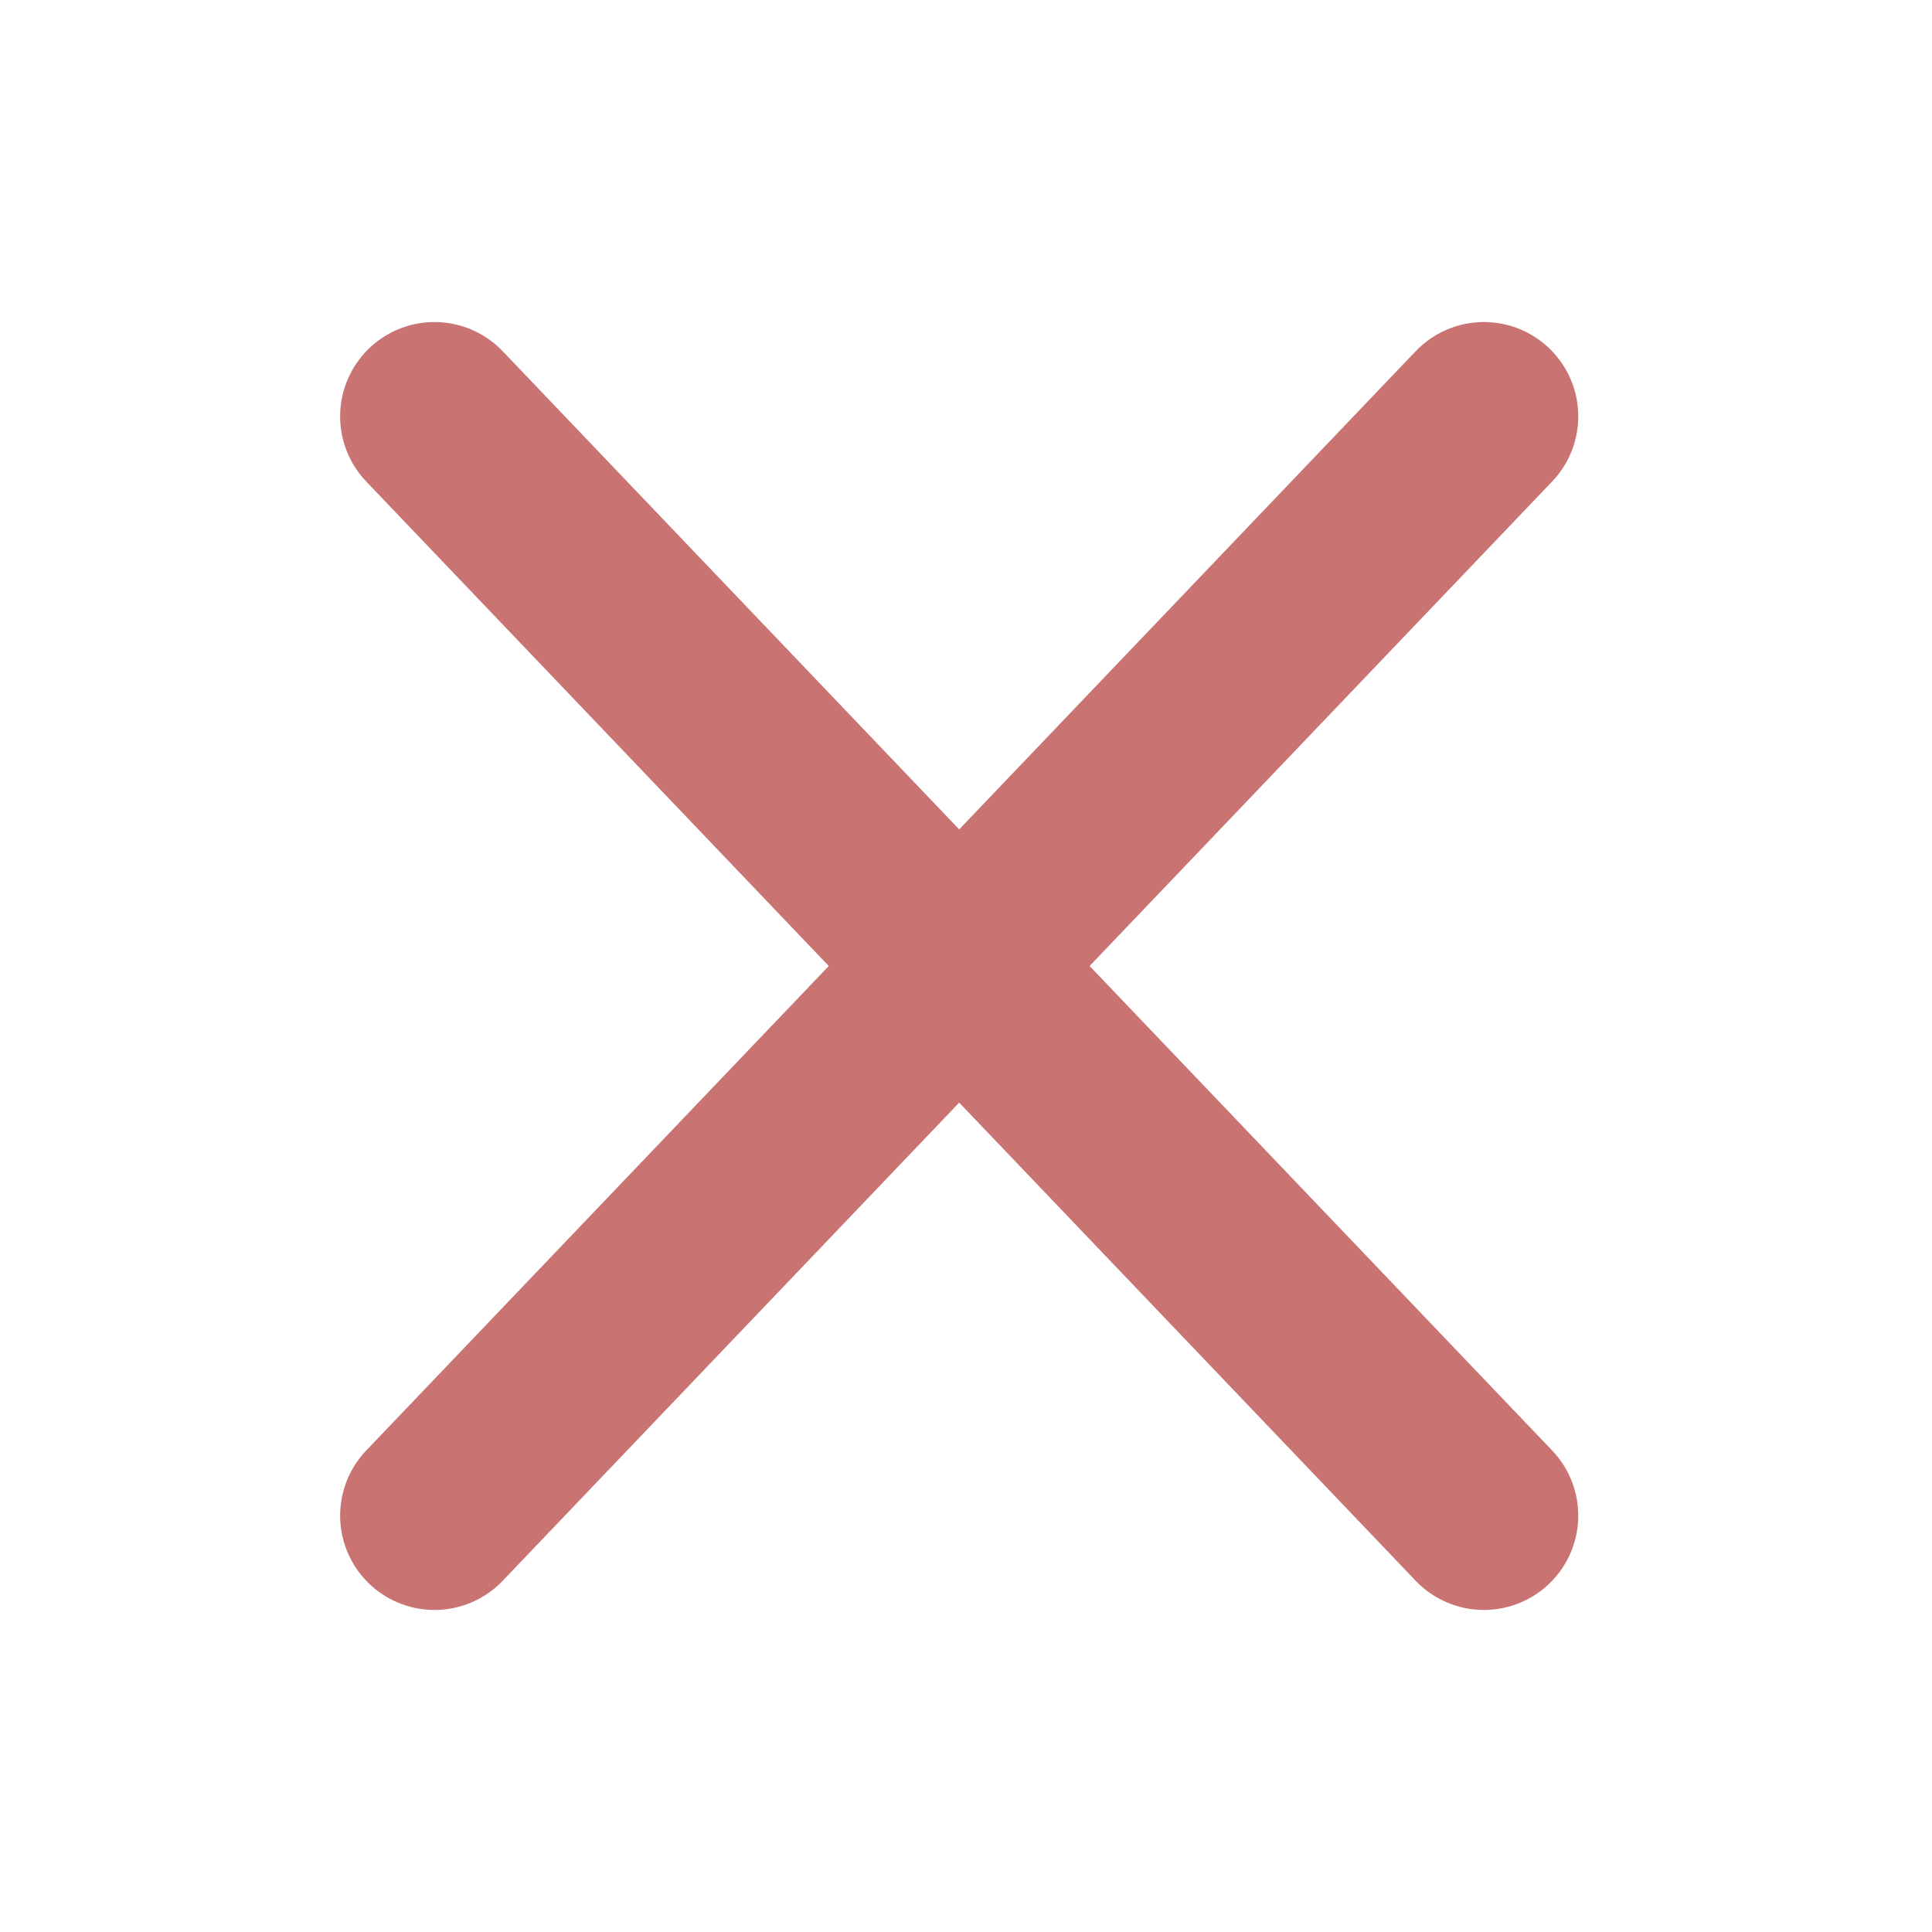
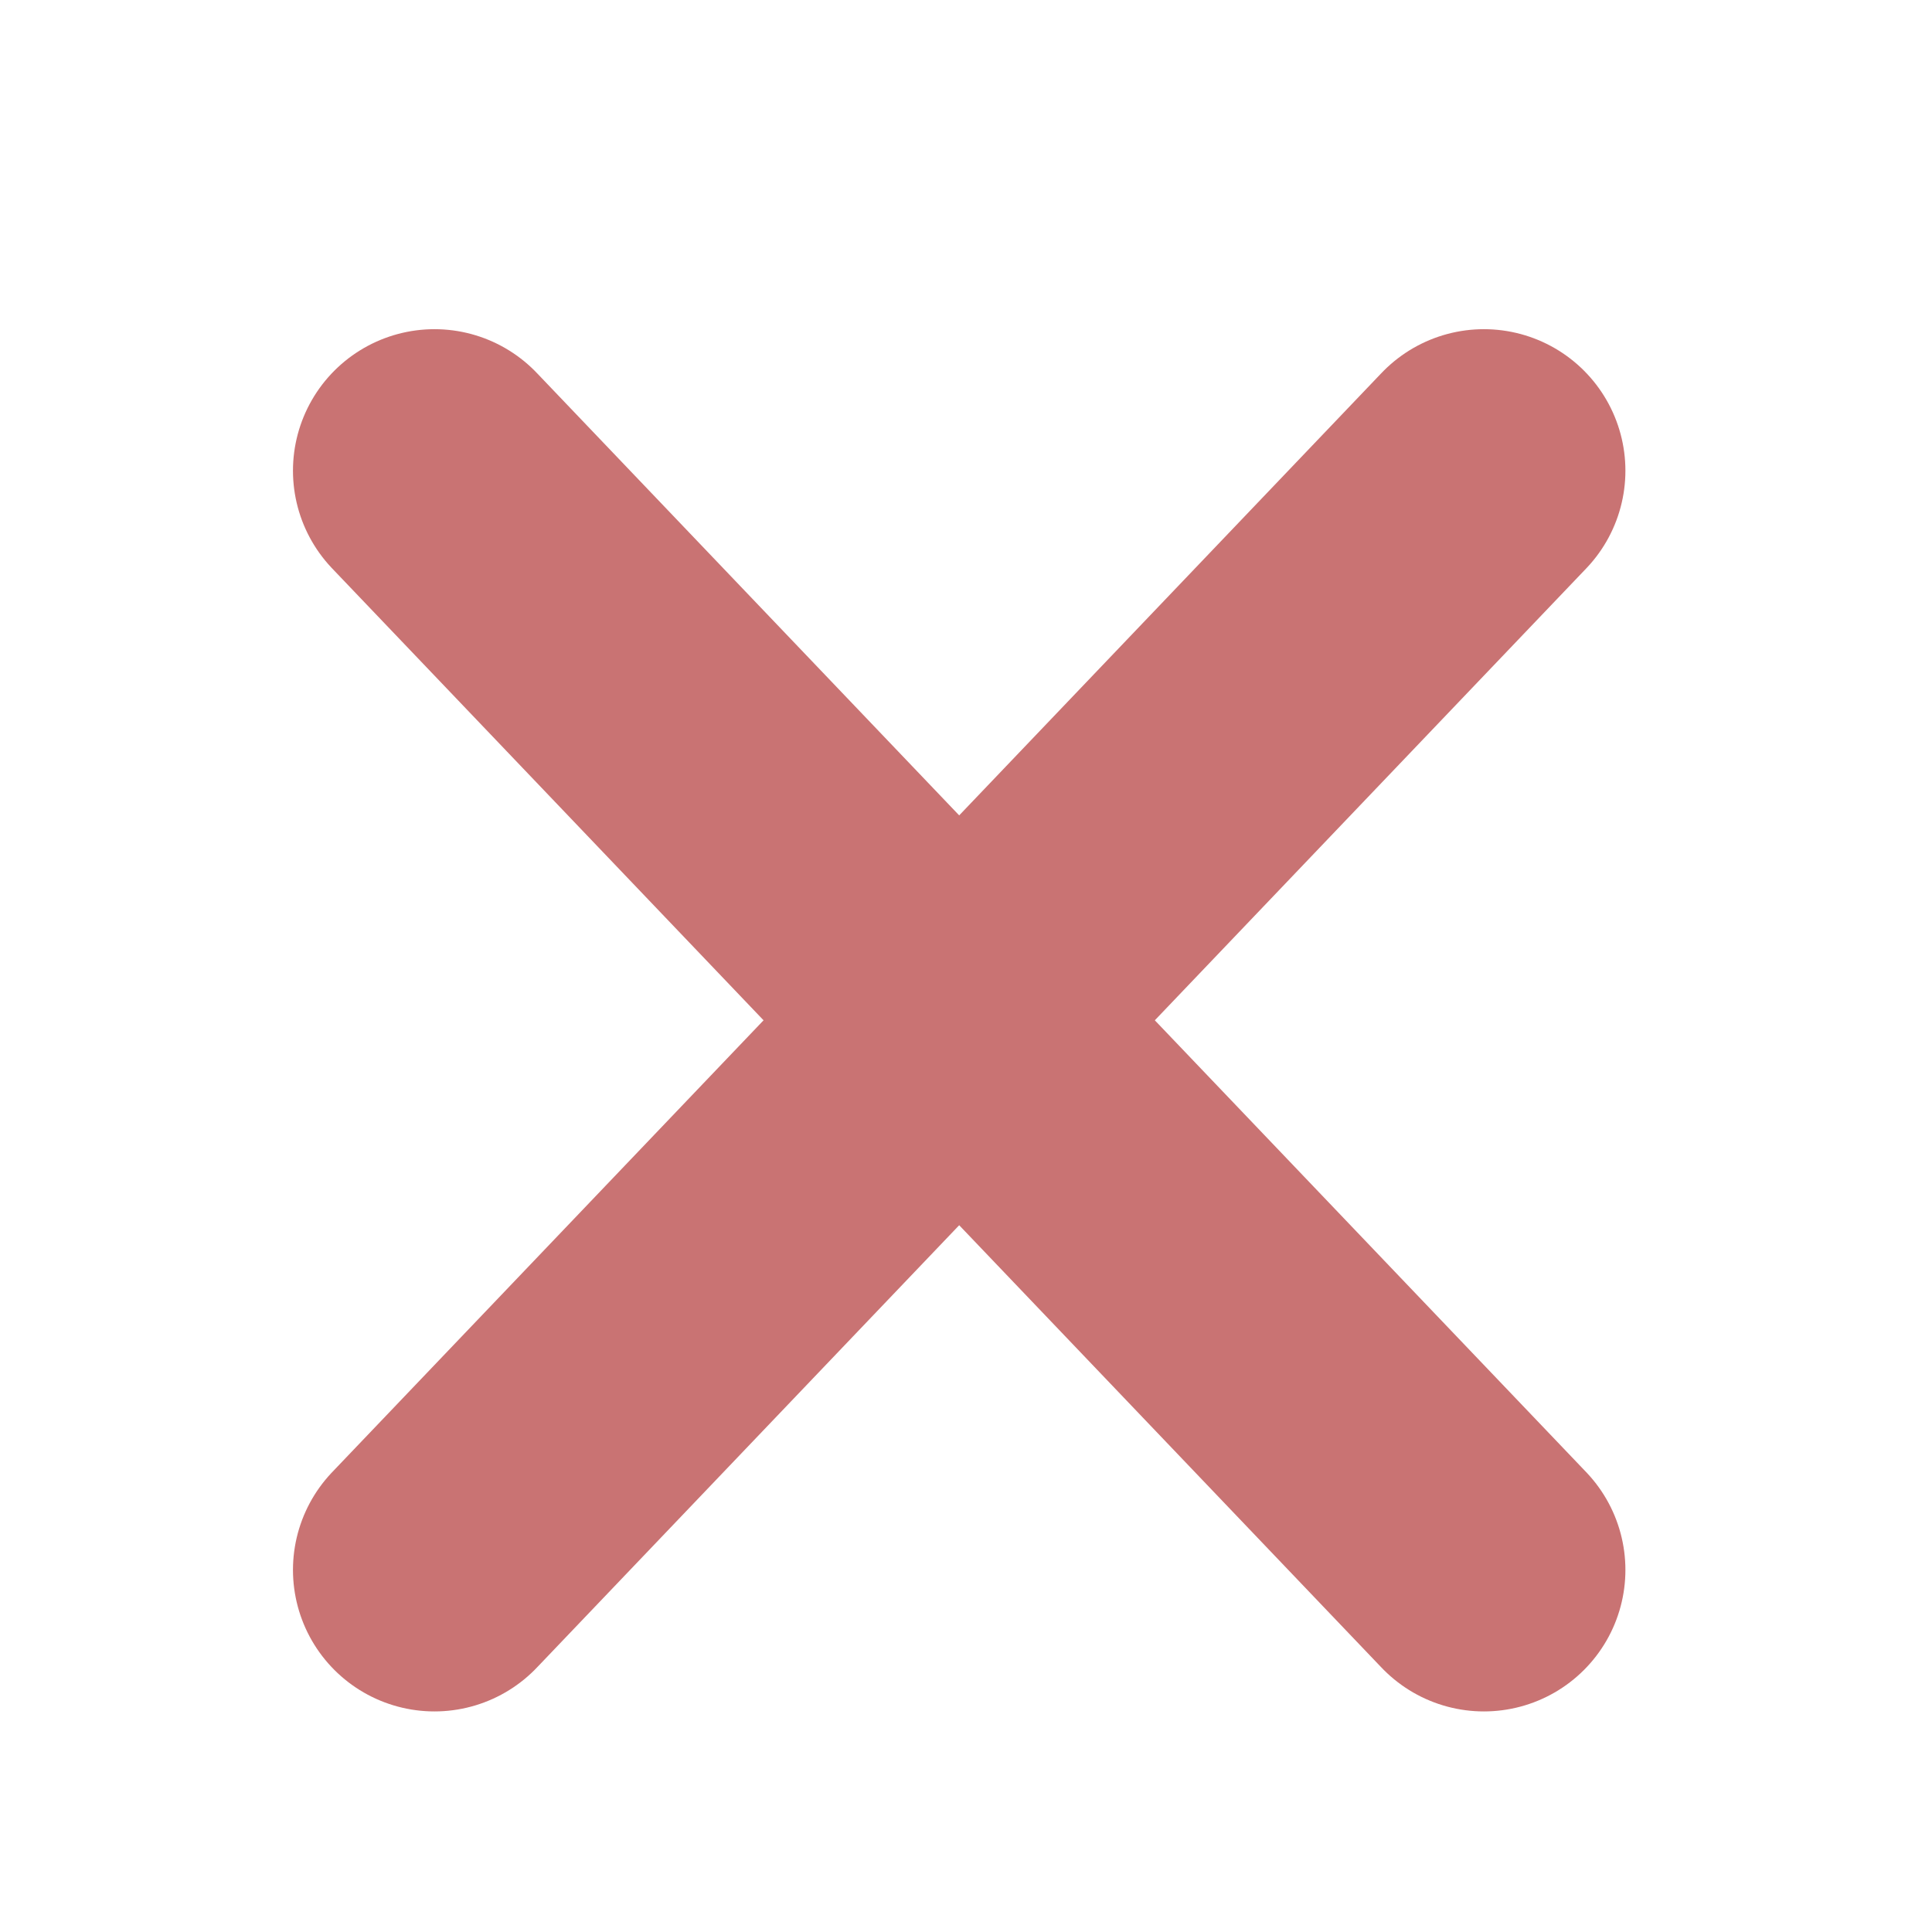
<svg xmlns="http://www.w3.org/2000/svg" viewBox="0 0 1024 1024">
  <defs>
-     <style>.cls-1{fill:none;stroke:#c97373;stroke-linecap:round;stroke-miterlimit:10;stroke-width:100px;}</style>
+     <style>.cls-1{fill:none;stroke:#c97373;stroke-linecap:round;stroke-miterlimit:10;stroke-width:150px;}</style>
  </defs>
  <g id="Layer_13" data-name="Layer 13">
-     <line class="cls-1" x1="230.28" y1="220.69" x2="786.5" y2="803.31" />
-     <line class="cls-1" x1="786.5" y1="220.69" x2="230.28" y2="803.31" />
+     <line class="cls-1" x1="230.28" y1="249.47" x2="786.5" y2="832.09" />
+     <line class="cls-1" x1="786.5" y1="249.47" x2="230.28" y2="832.09" />
  </g>
</svg>
